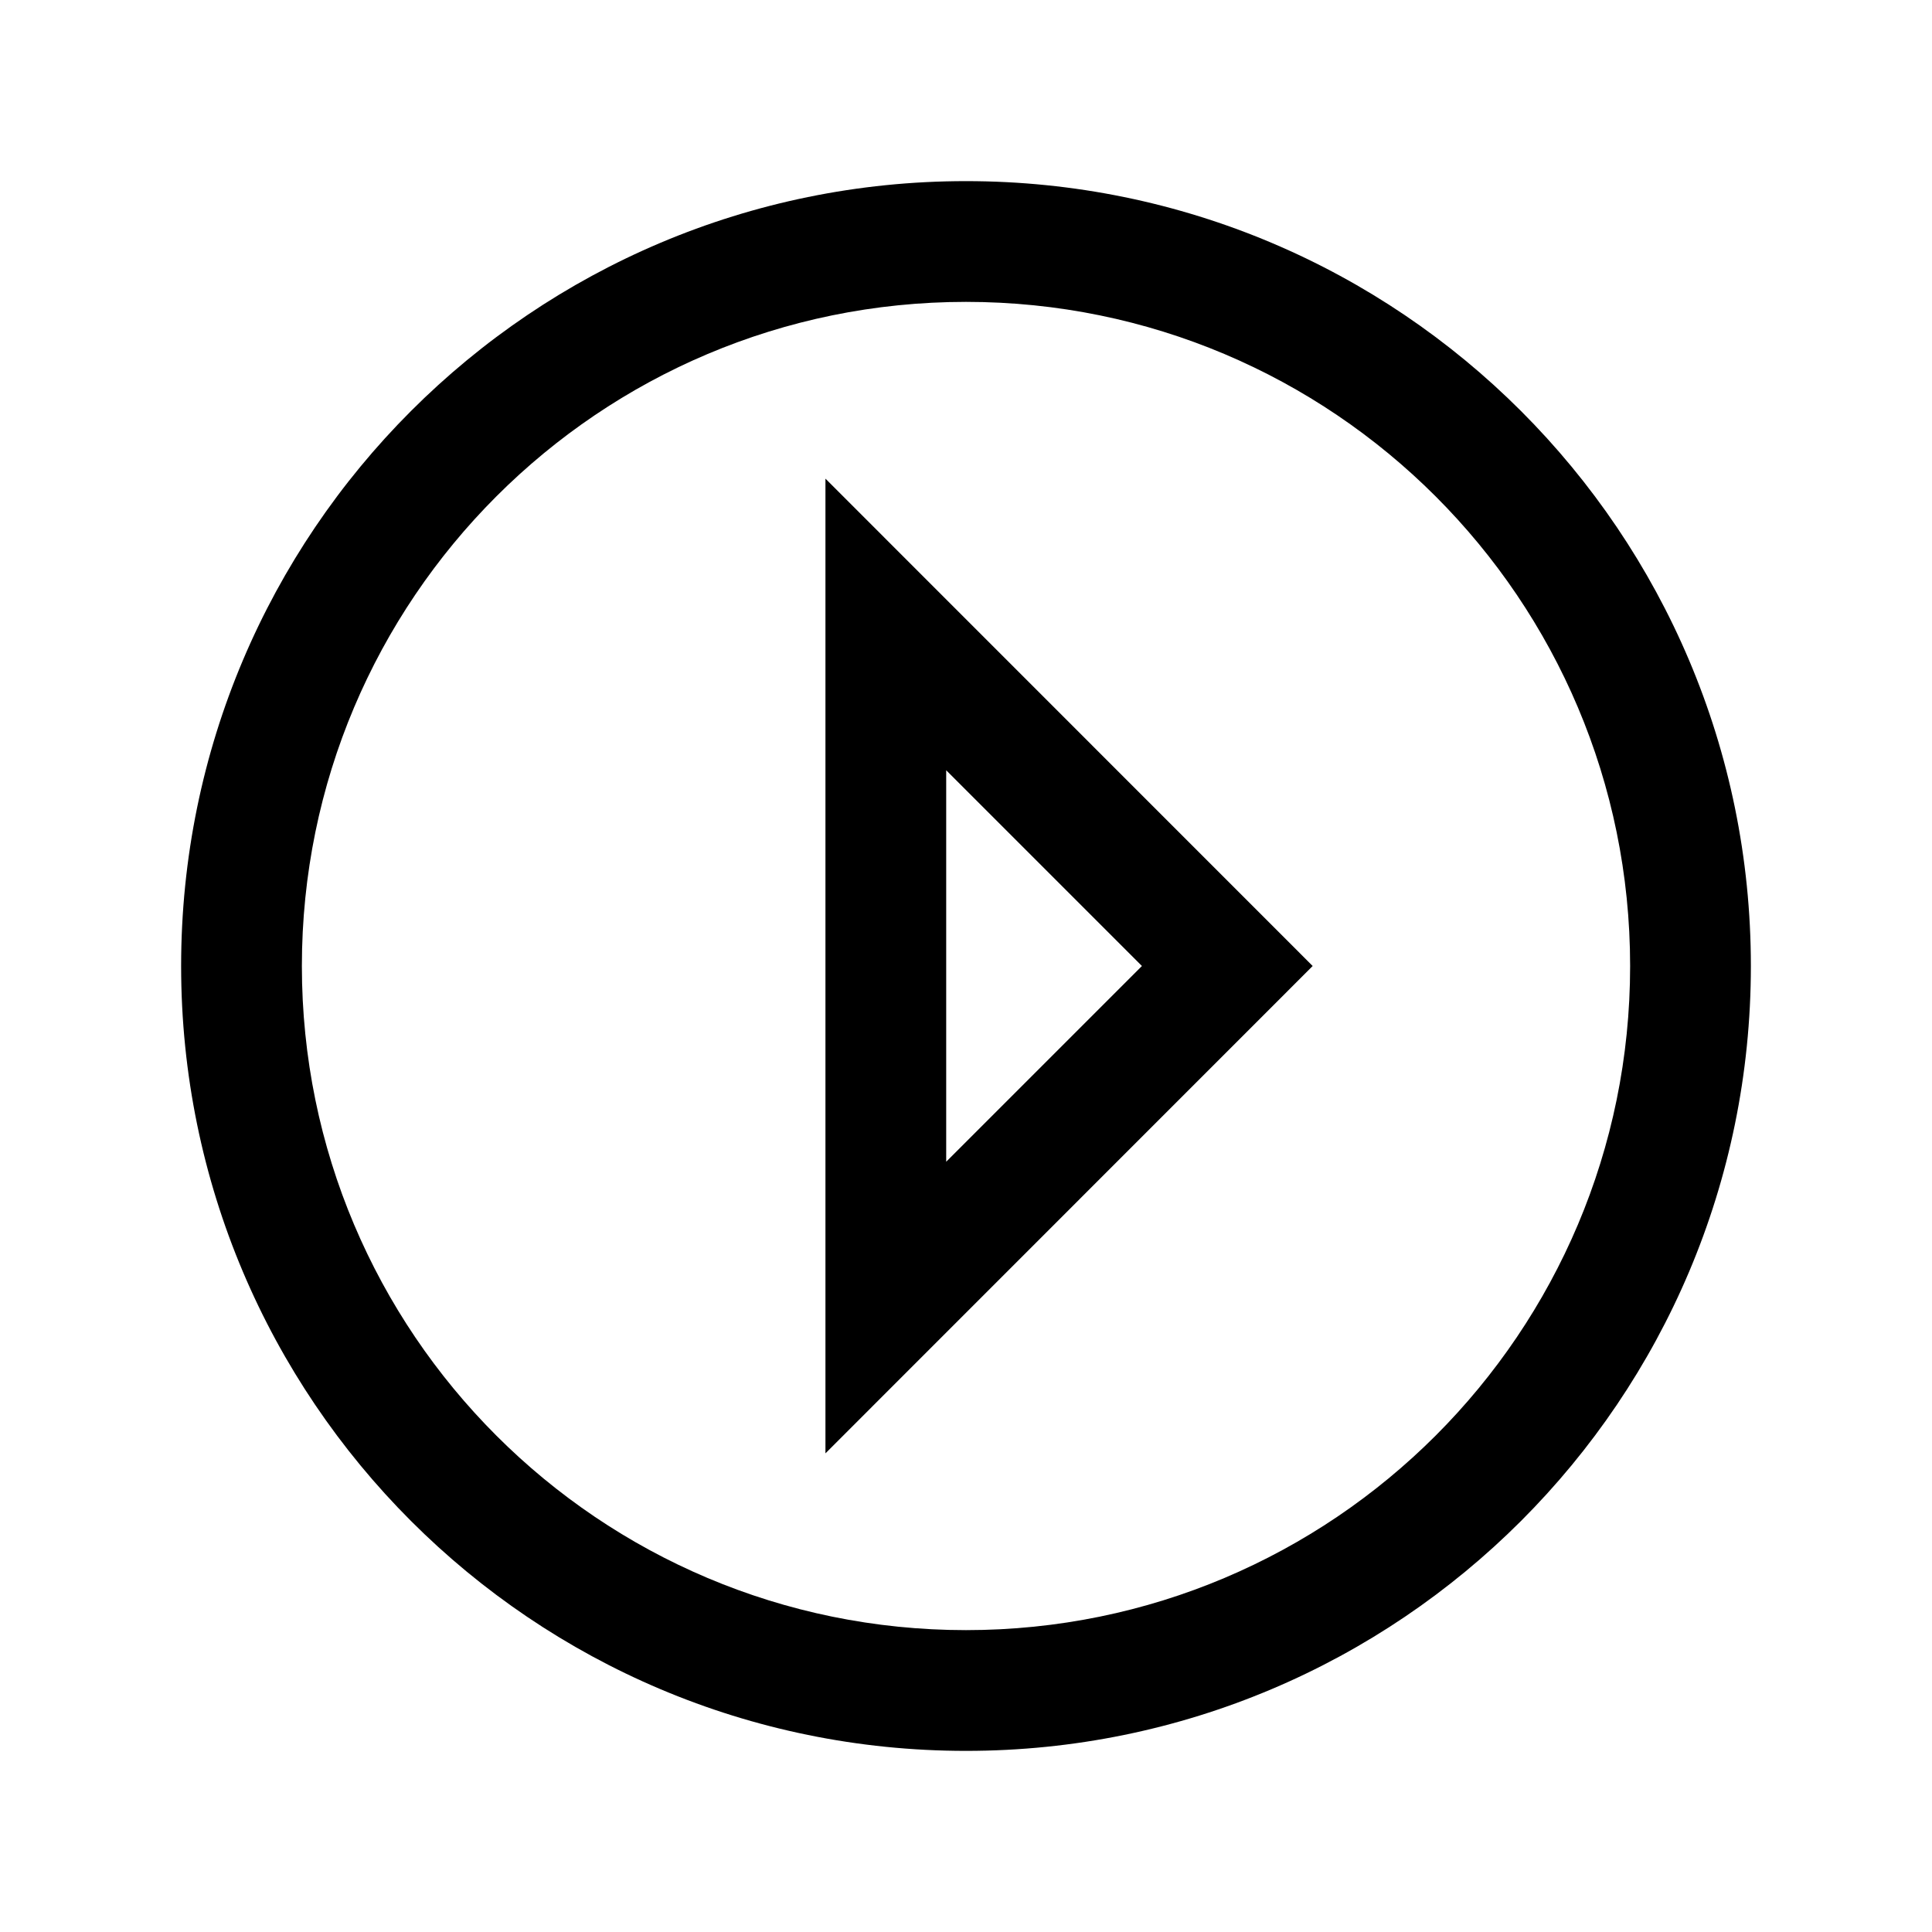
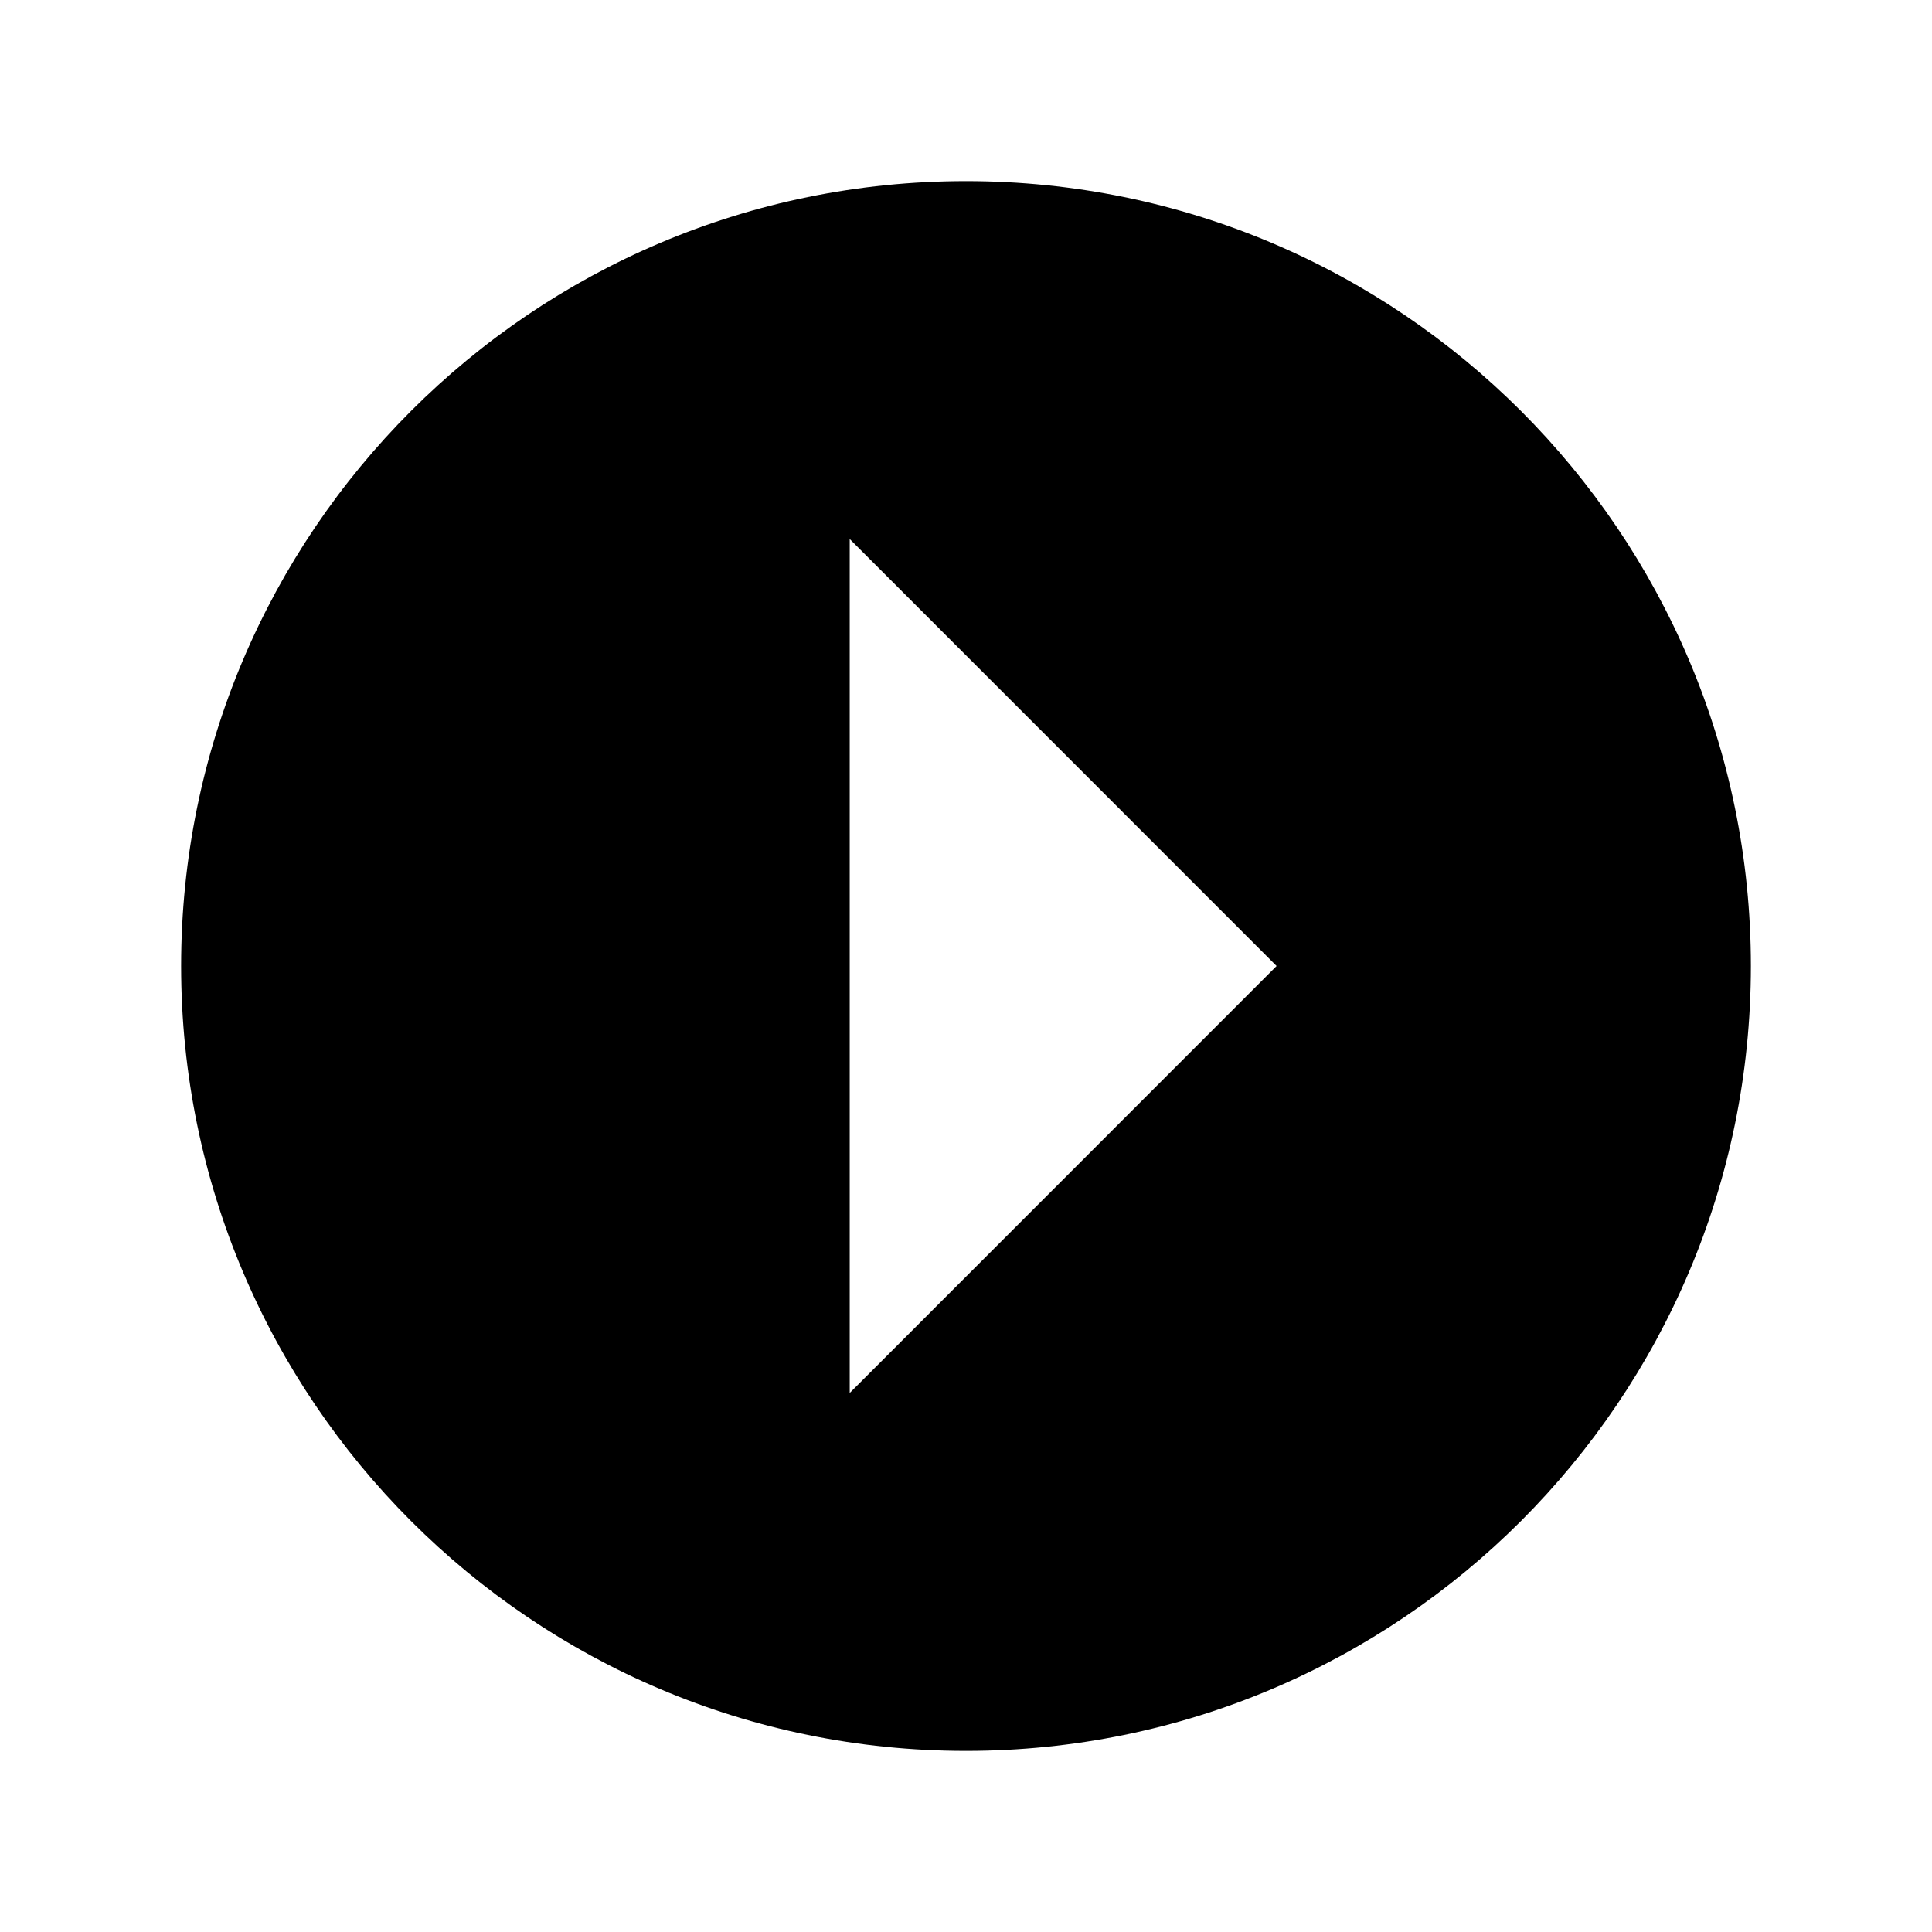
<svg xmlns="http://www.w3.org/2000/svg" width="16" height="16" viewBox="0 0 16 16">
-   <path d="M10.871 8L6.836 3.964V12.036L10.871 8ZM9.457 8L7.836 9.621V6.379L9.457 8Z" fill="currentColor" />
-   <path d="M8 1.5C4.41 1.5 1.5 4.41 1.5 8C1.5 11.59 4.41 14.5 8 14.5C11.59 14.5 14.5 11.59 14.5 8C14.5 4.41 11.59 1.5 8 1.5ZM2.5 8C2.5 4.962 4.962 2.5 8 2.5C11.038 2.5 13.5 4.962 13.5 8C13.5 11.038 11.038 13.5 8 13.5C4.962 13.5 2.5 11.038 2.5 8Z" fill="currentColor" />
+   <path d="M8 14.5C11.59 14.5 14.5 11.59 14.5 8C14.5 4.41 11.59 1.5 8 1.5C4.41 1.5 1.5 4.41 1.5 8C1.5 11.59 4.41 14.5 8 14.5ZM7.037 4.464L10.572 8L7.037 11.536L7.037 8V4.464Z" fill="currentColor" />
</svg>
